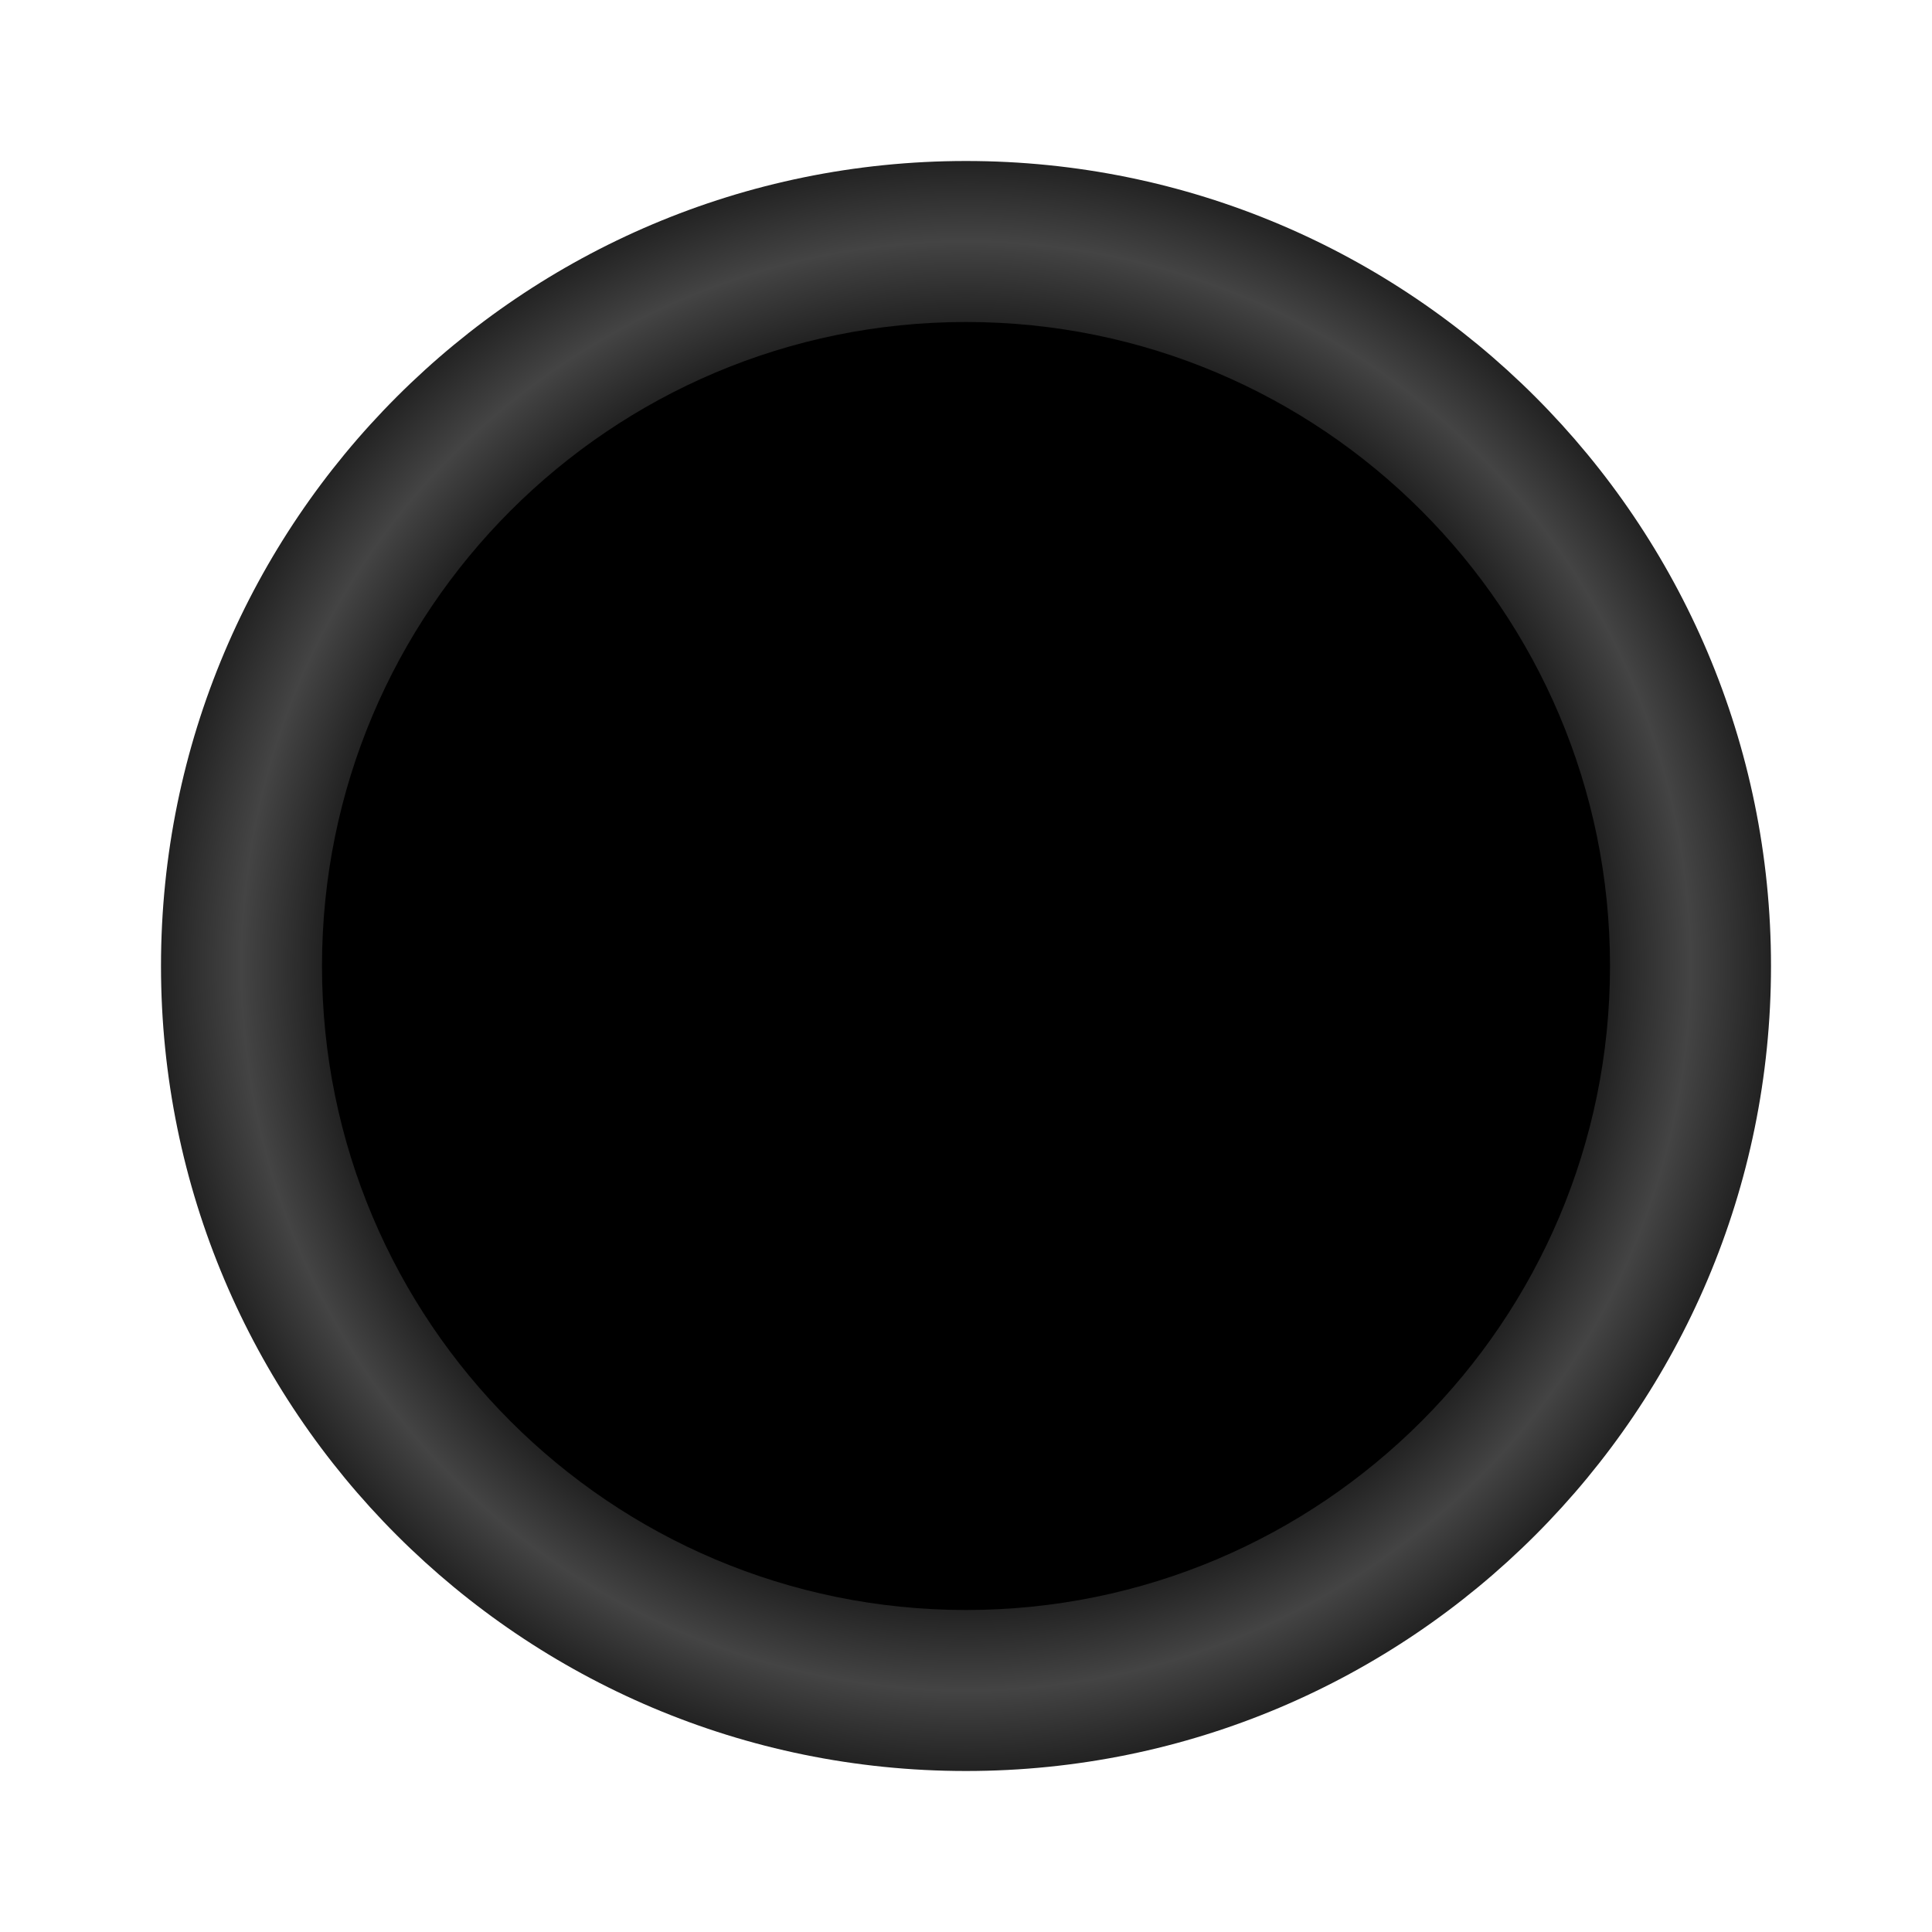
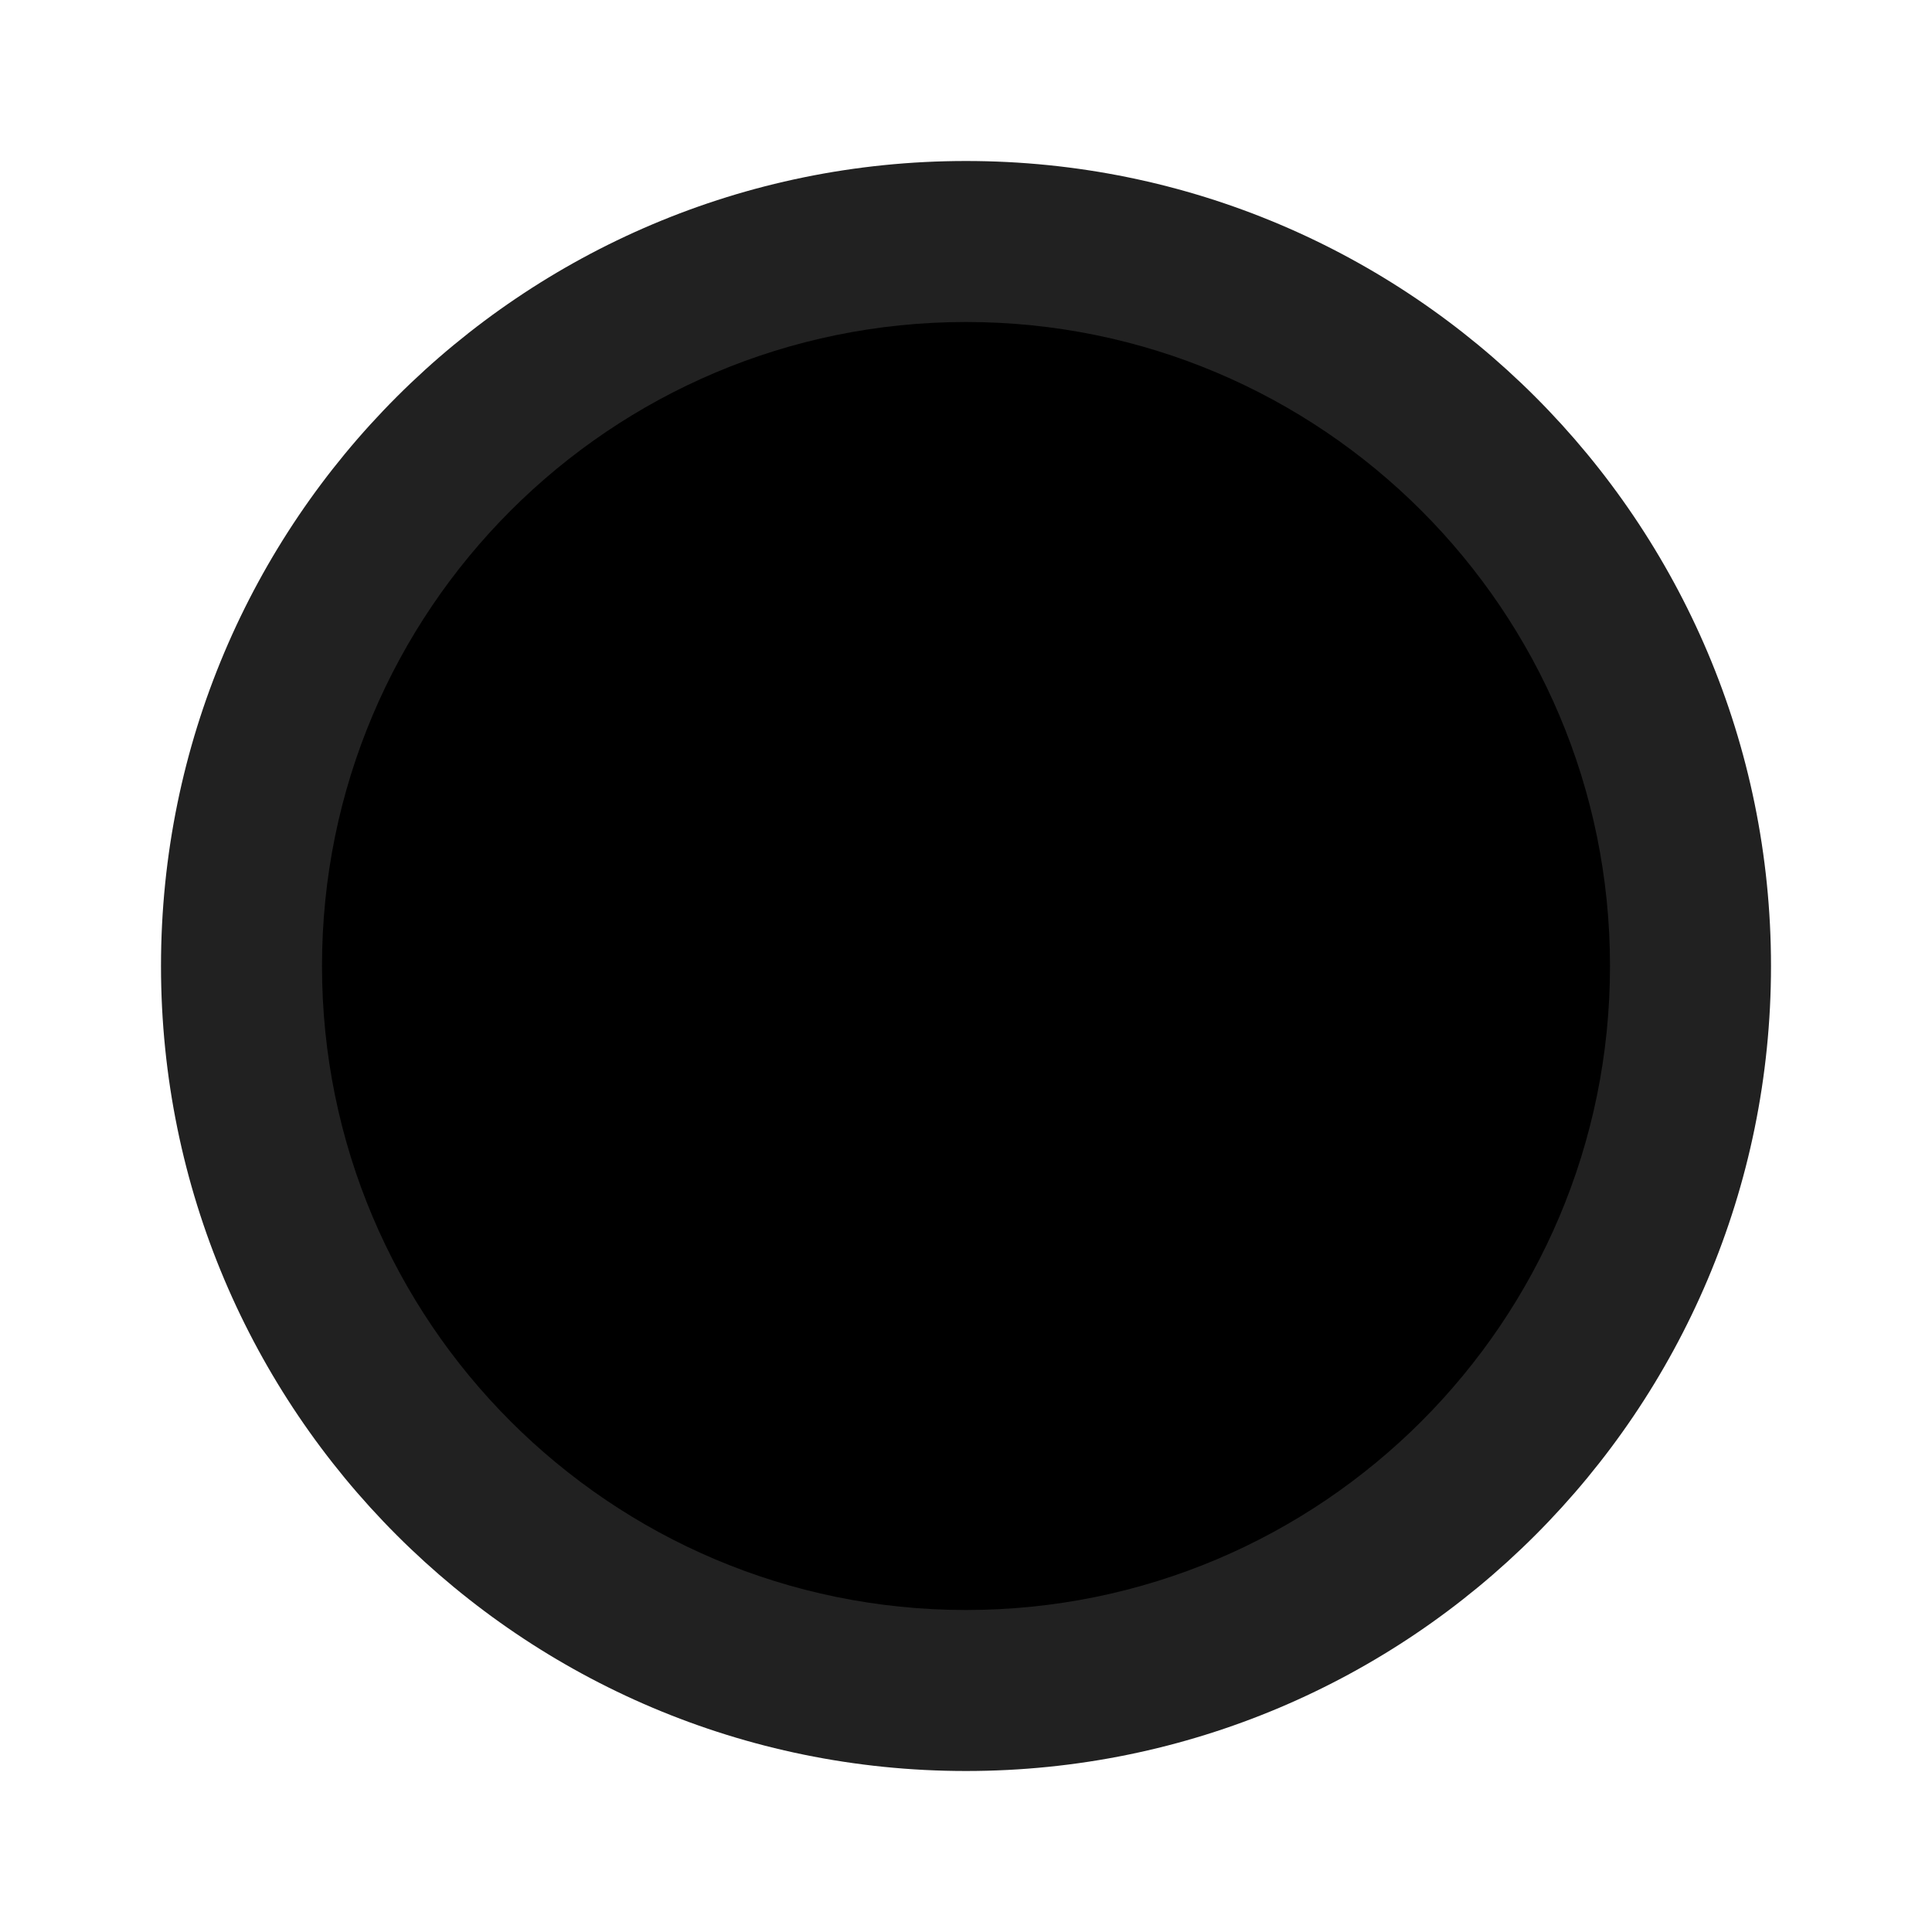
<svg xmlns="http://www.w3.org/2000/svg" viewBox="0 0 1200 1200" id="zCircularTime" style="background: #000 ; font-family: 'Open Sans Condensed', sans-serif" version="1.1">
  <defs>
    <radialGradient id="aRed" gradientUnits="userSpaceOnUse" cx="500" cy="500" r="500" fx="500" fy="500">
      <stop offset="80%" stop-color="#800" />
      <stop offset="90%" stop-color="#f00" />
      <stop offset="100%" stop-color="#800" />
    </radialGradient>
    <radialGradient id="aGrey" gradientUnits="userSpaceOnUse" cx="600" cy="600" r="500" fx="600" fy="600">
      <stop offset="80%" stop-color="#222" />
      <stop offset="90%" stop-color="#444" />
      <stop offset="100%" stop-color="#222" />
    </radialGradient>
    <radialGradient id="aPurple" gradientUnits="userSpaceOnUse" cx="500" cy="500" r="500" fx="500" fy="500">
      <stop offset="80%" stop-color="#a0a" />
      <stop offset="90%" stop-color="#f0f" />
      <stop offset="100%" stop-color="#a0a" />
    </radialGradient>
  </defs>
  <g>
-     <circle cx="600" cy="600" r="500" fill="url(#aGrey)" />
+     <circle cx="600" cy="600" r="500" fill="#212121" />
    <circle cx="600" cy="600" r="400" fill="#000" />
  </g>
</svg>
